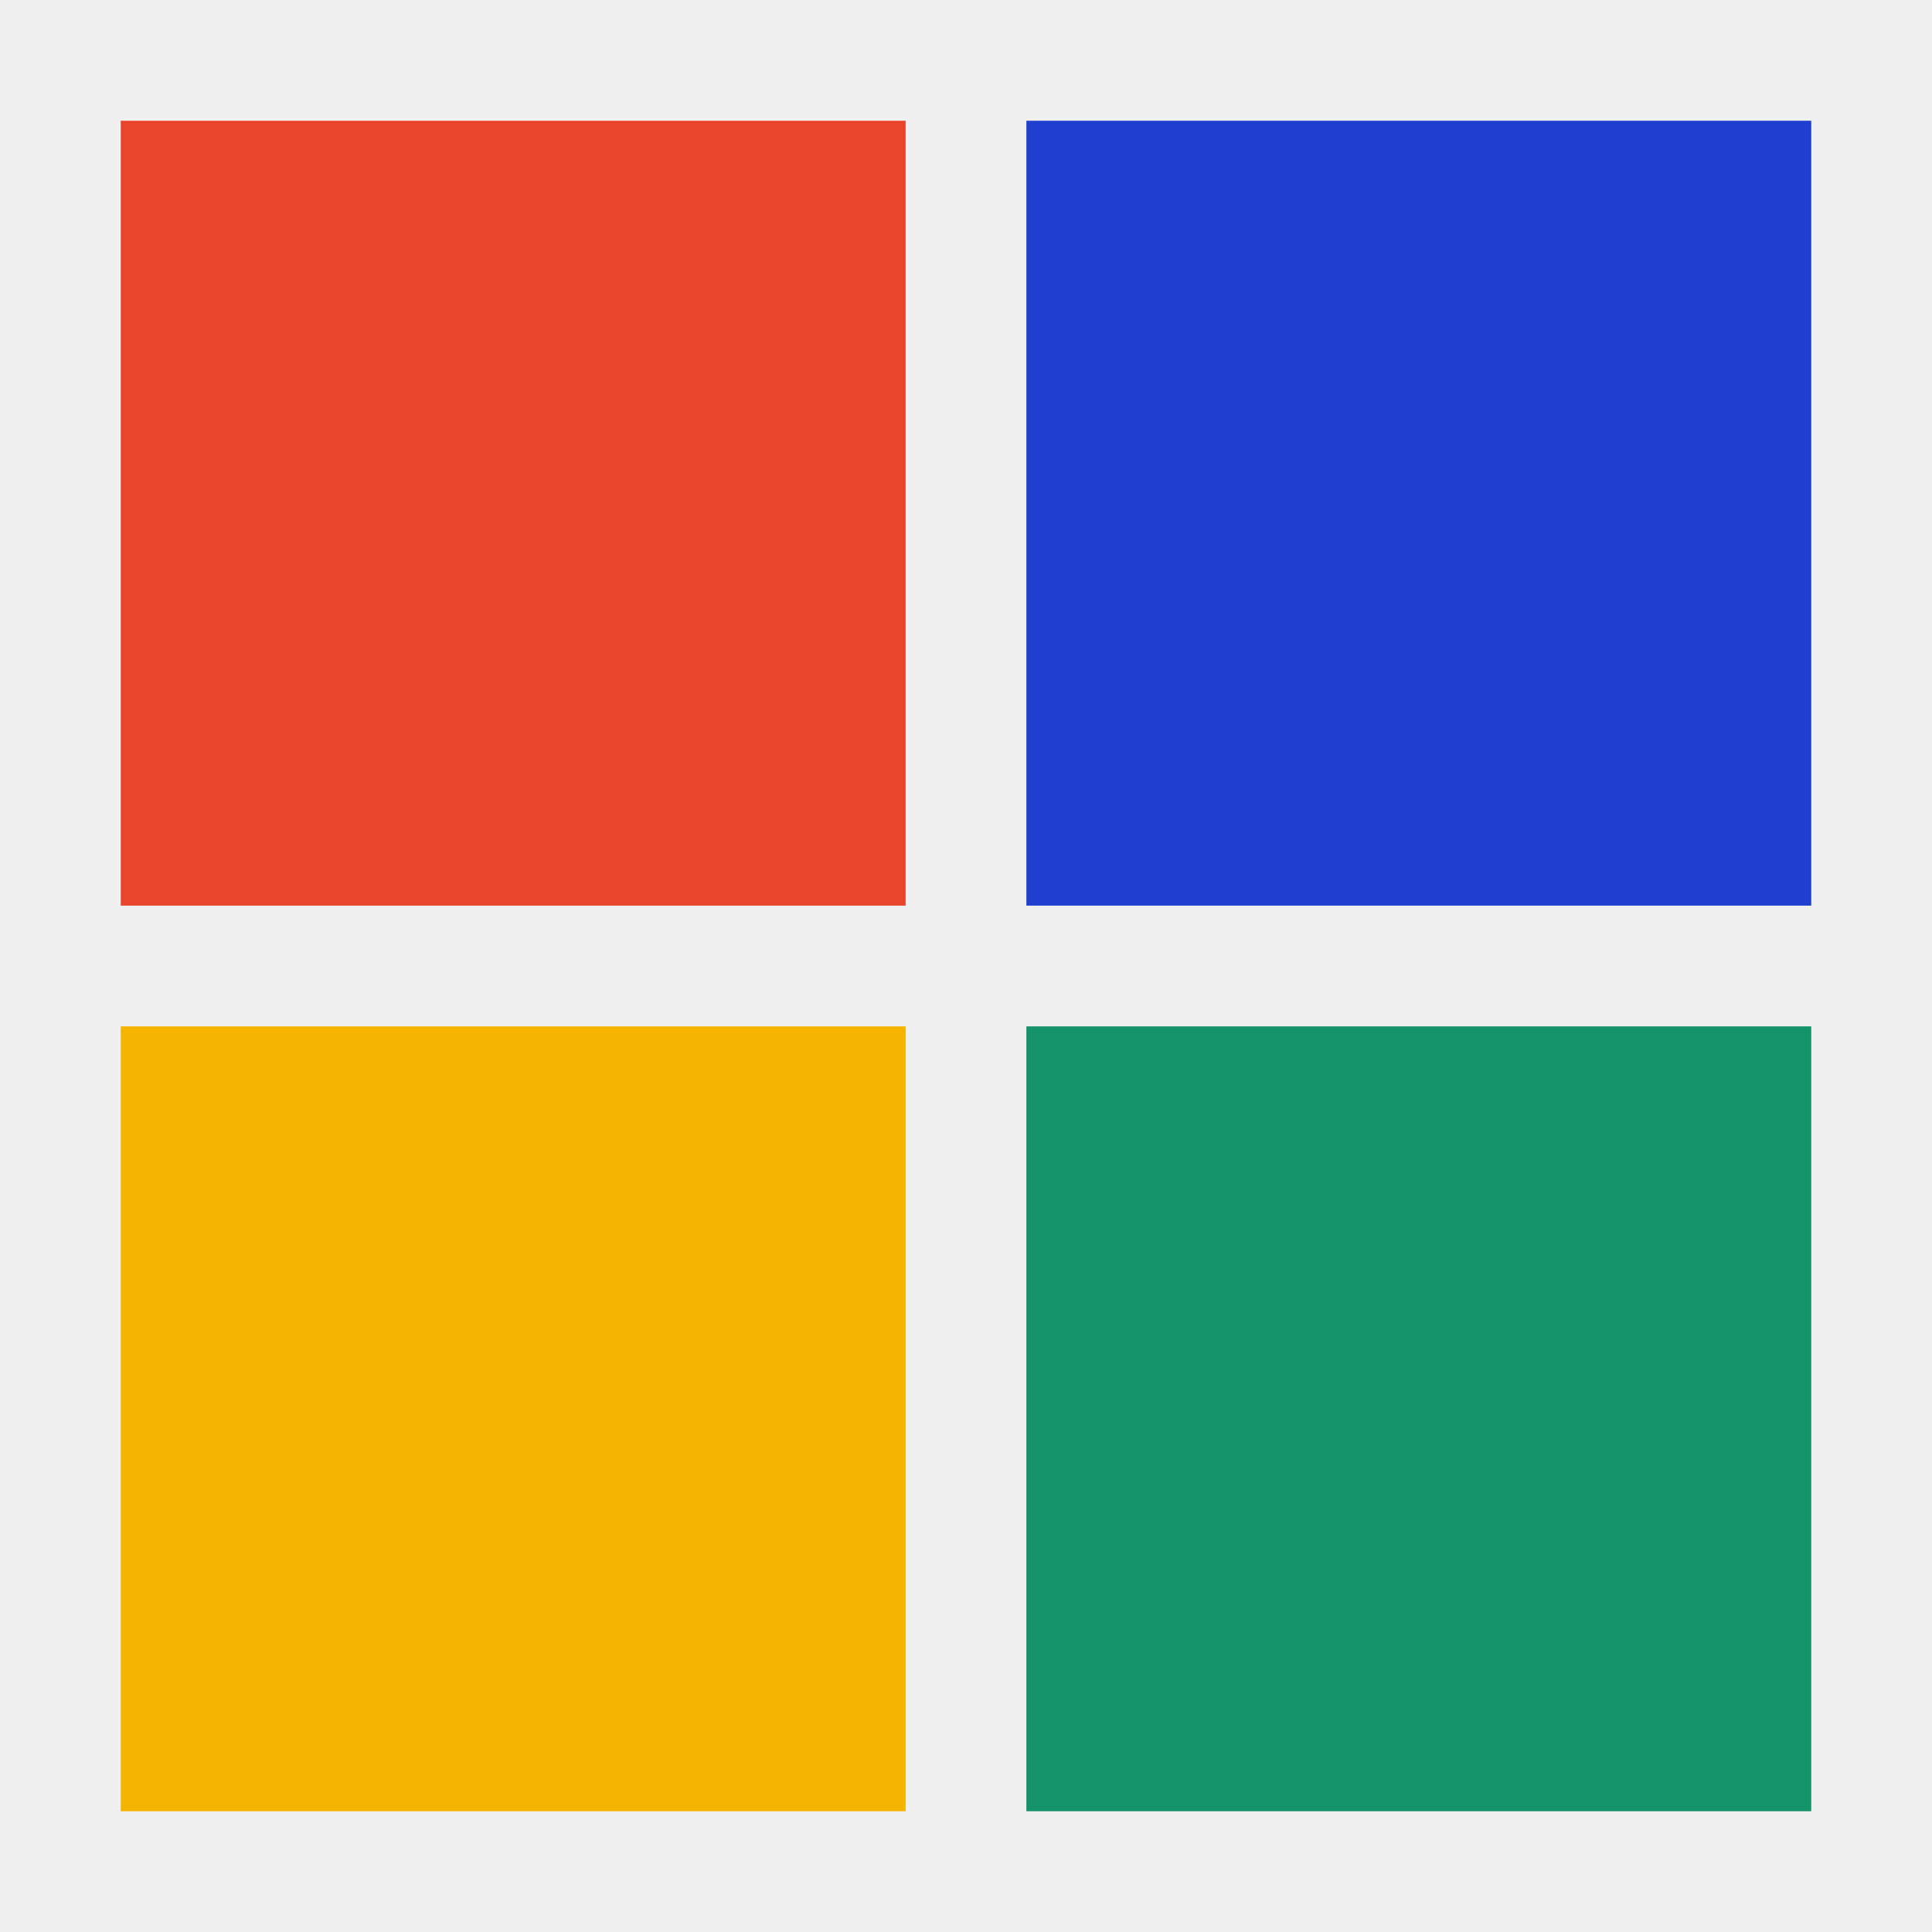
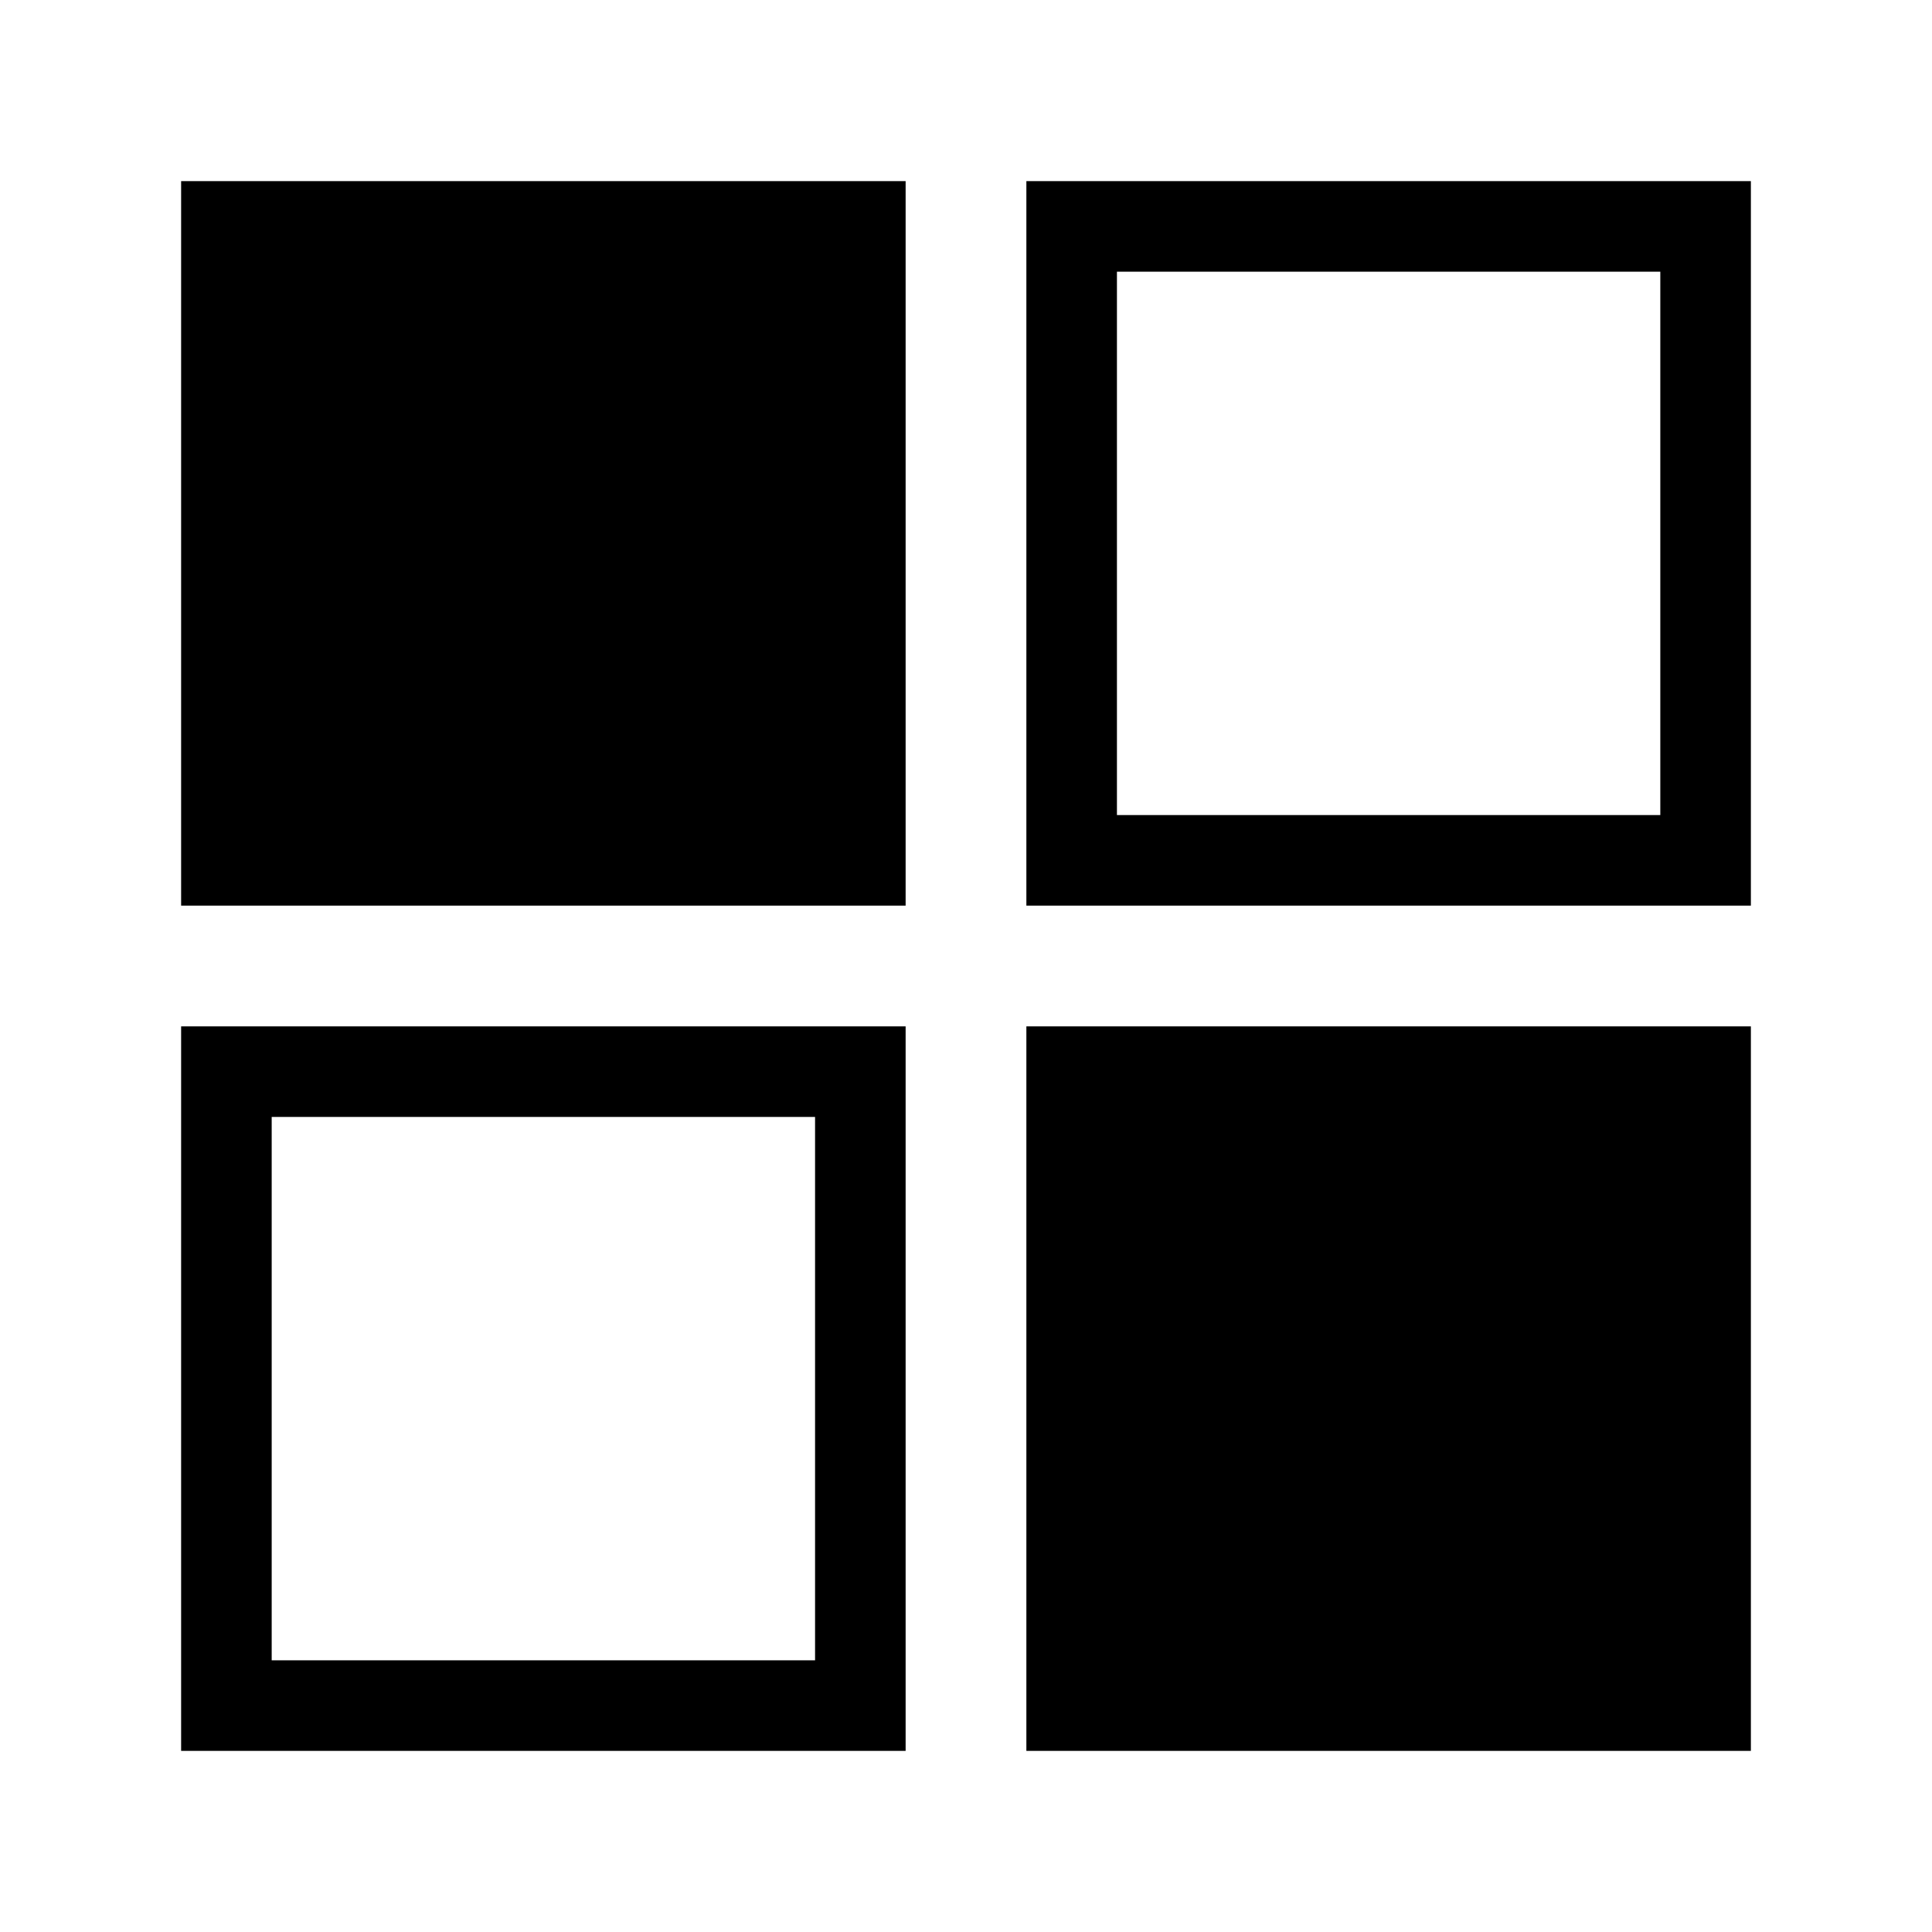
<svg xmlns="http://www.w3.org/2000/svg" viewBox="0 0 32 32">
-   <rect x="2" y="2" width="13" height="13" fill="#E8452C" />
-   <rect x="17" y="2" width="13" height="13" fill="#1F3FD1" />
-   <rect x="2" y="17" width="13" height="13" fill="#F4B400" />
-   <rect x="17" y="17" width="13" height="13" fill="#14936B" />
+   <rect width="32" height="32" fill="#fff" />
+   <rect x="3" y="3" width="12" height="12" />
+   <rect x="17" y="17" width="12" height="12" />
+   <rect x="17.75" y="3.75" width="10.5" height="10.5" fill="none" stroke="#000" stroke-width="1.5" />
+   <rect x="3.75" y="17.75" width="10.5" height="10.5" fill="none" stroke="#000" stroke-width="1.5" />
</svg>
